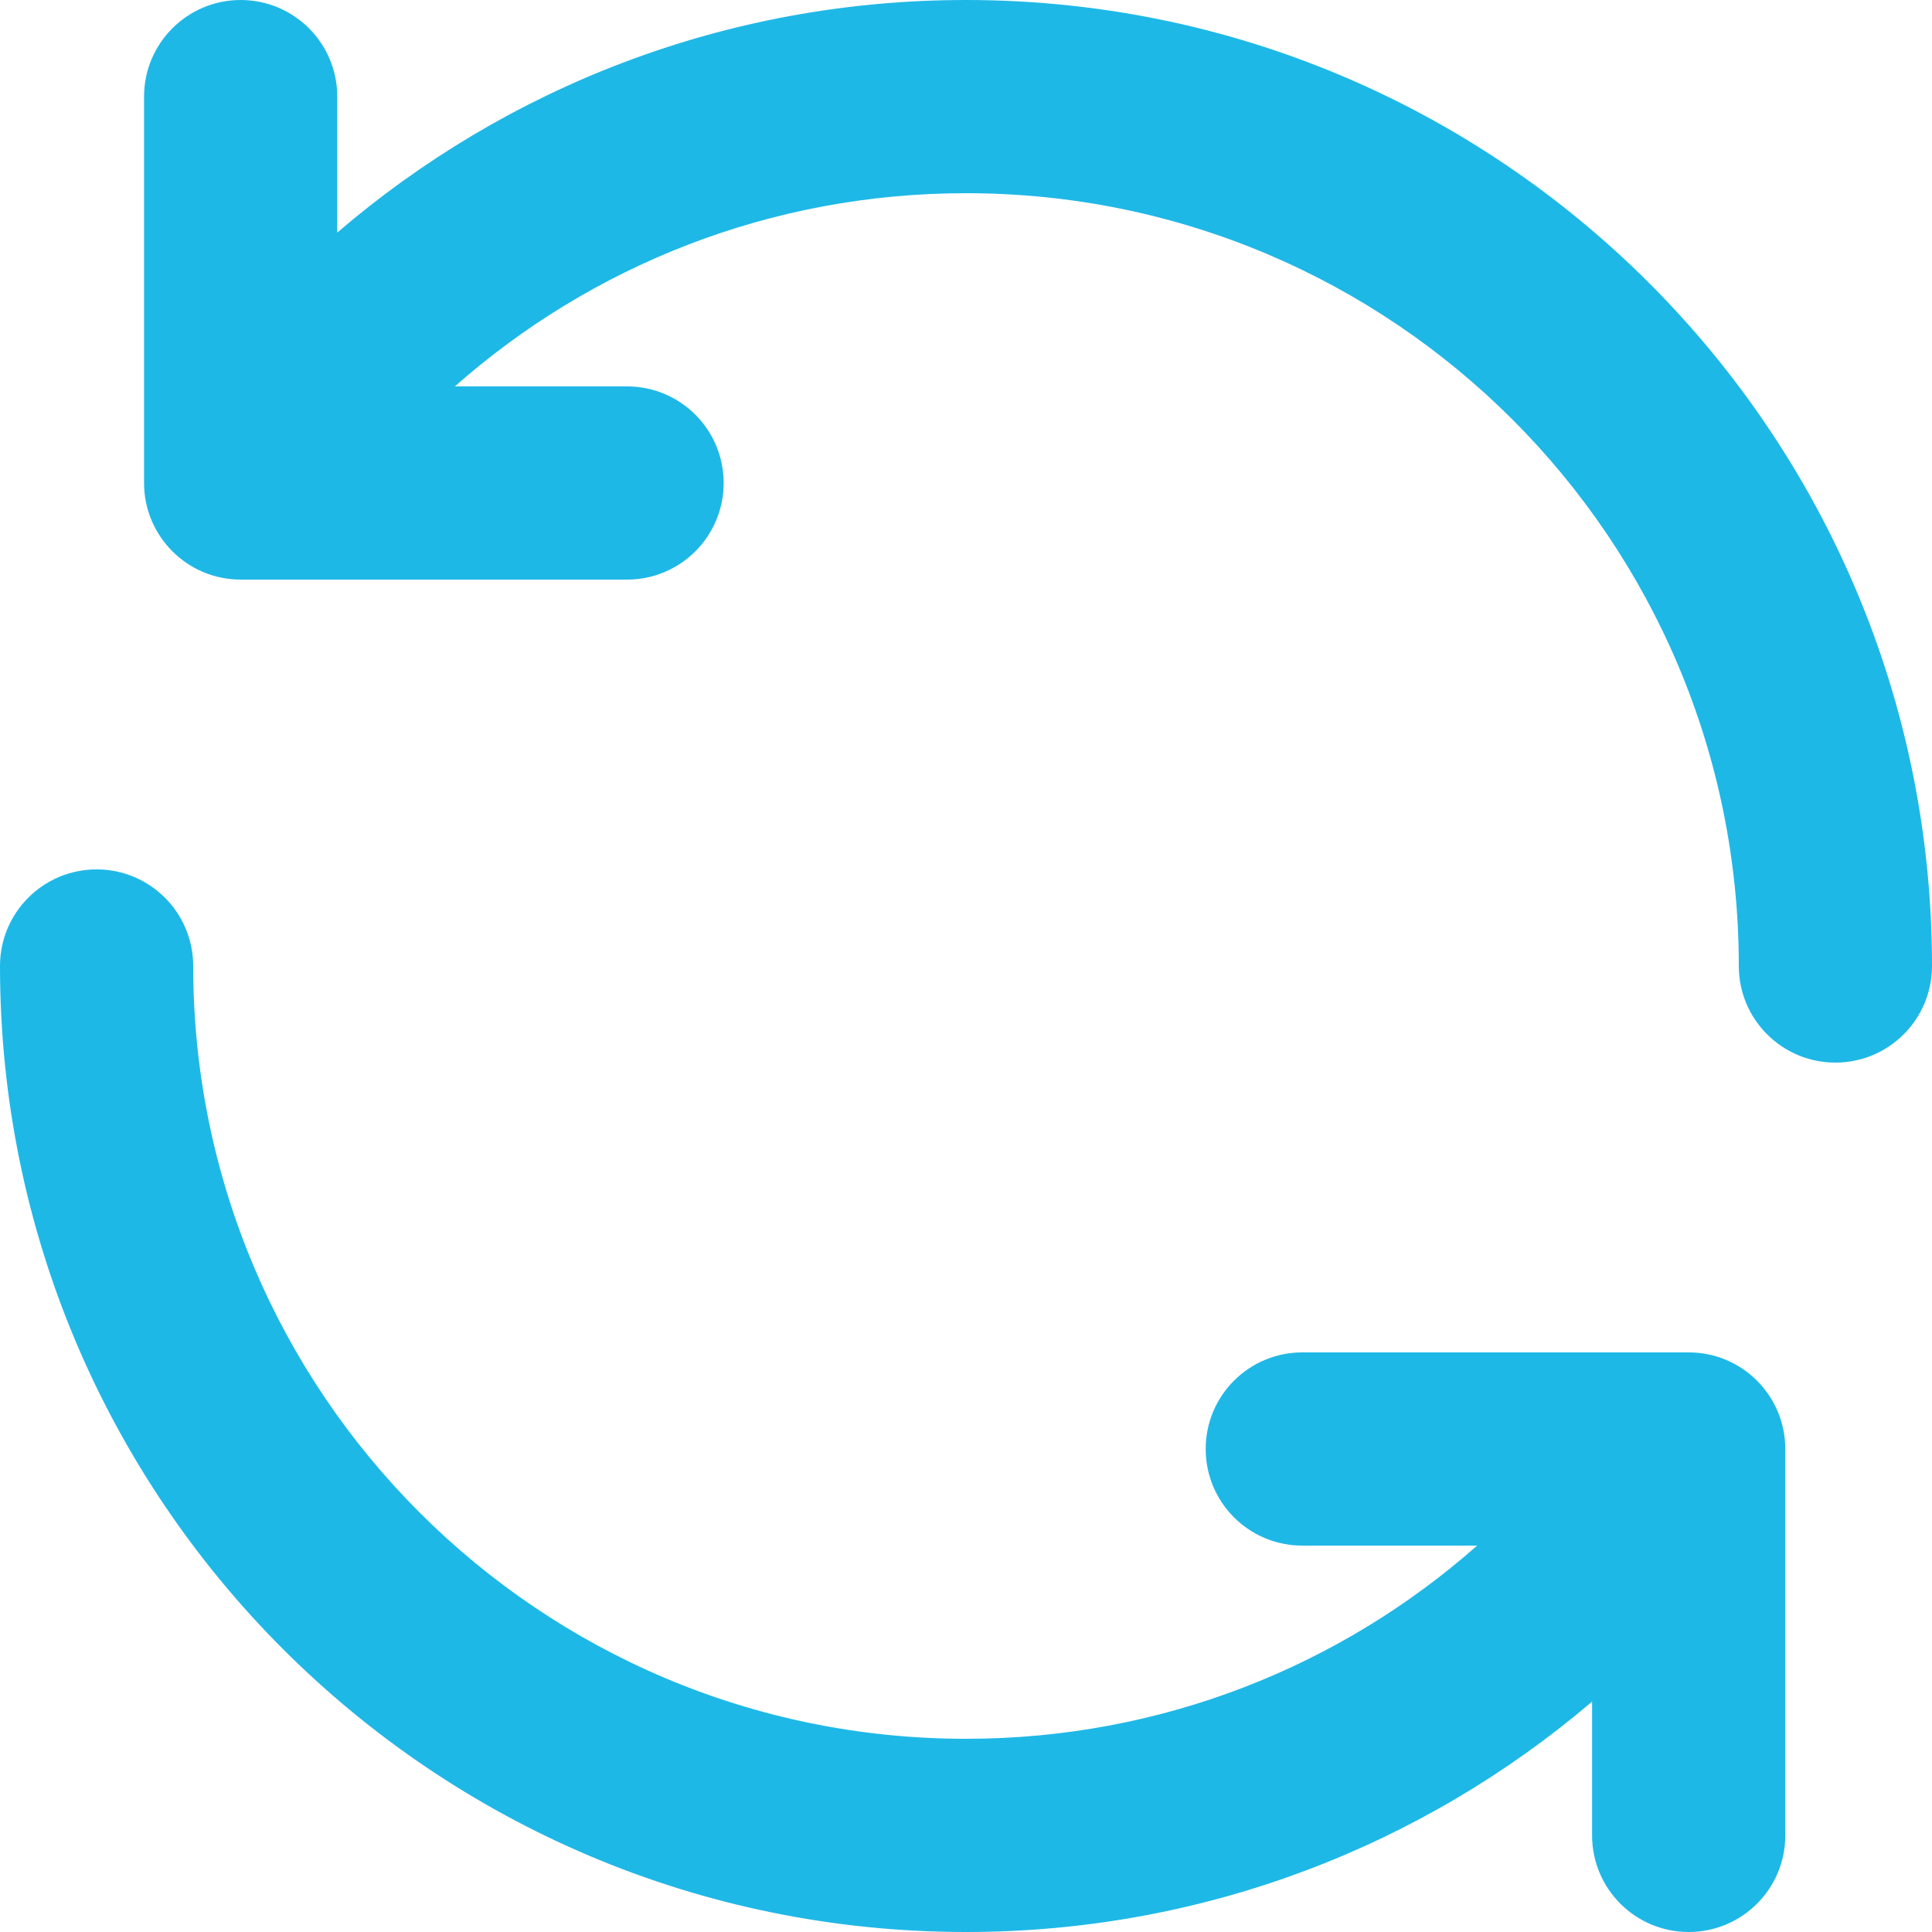
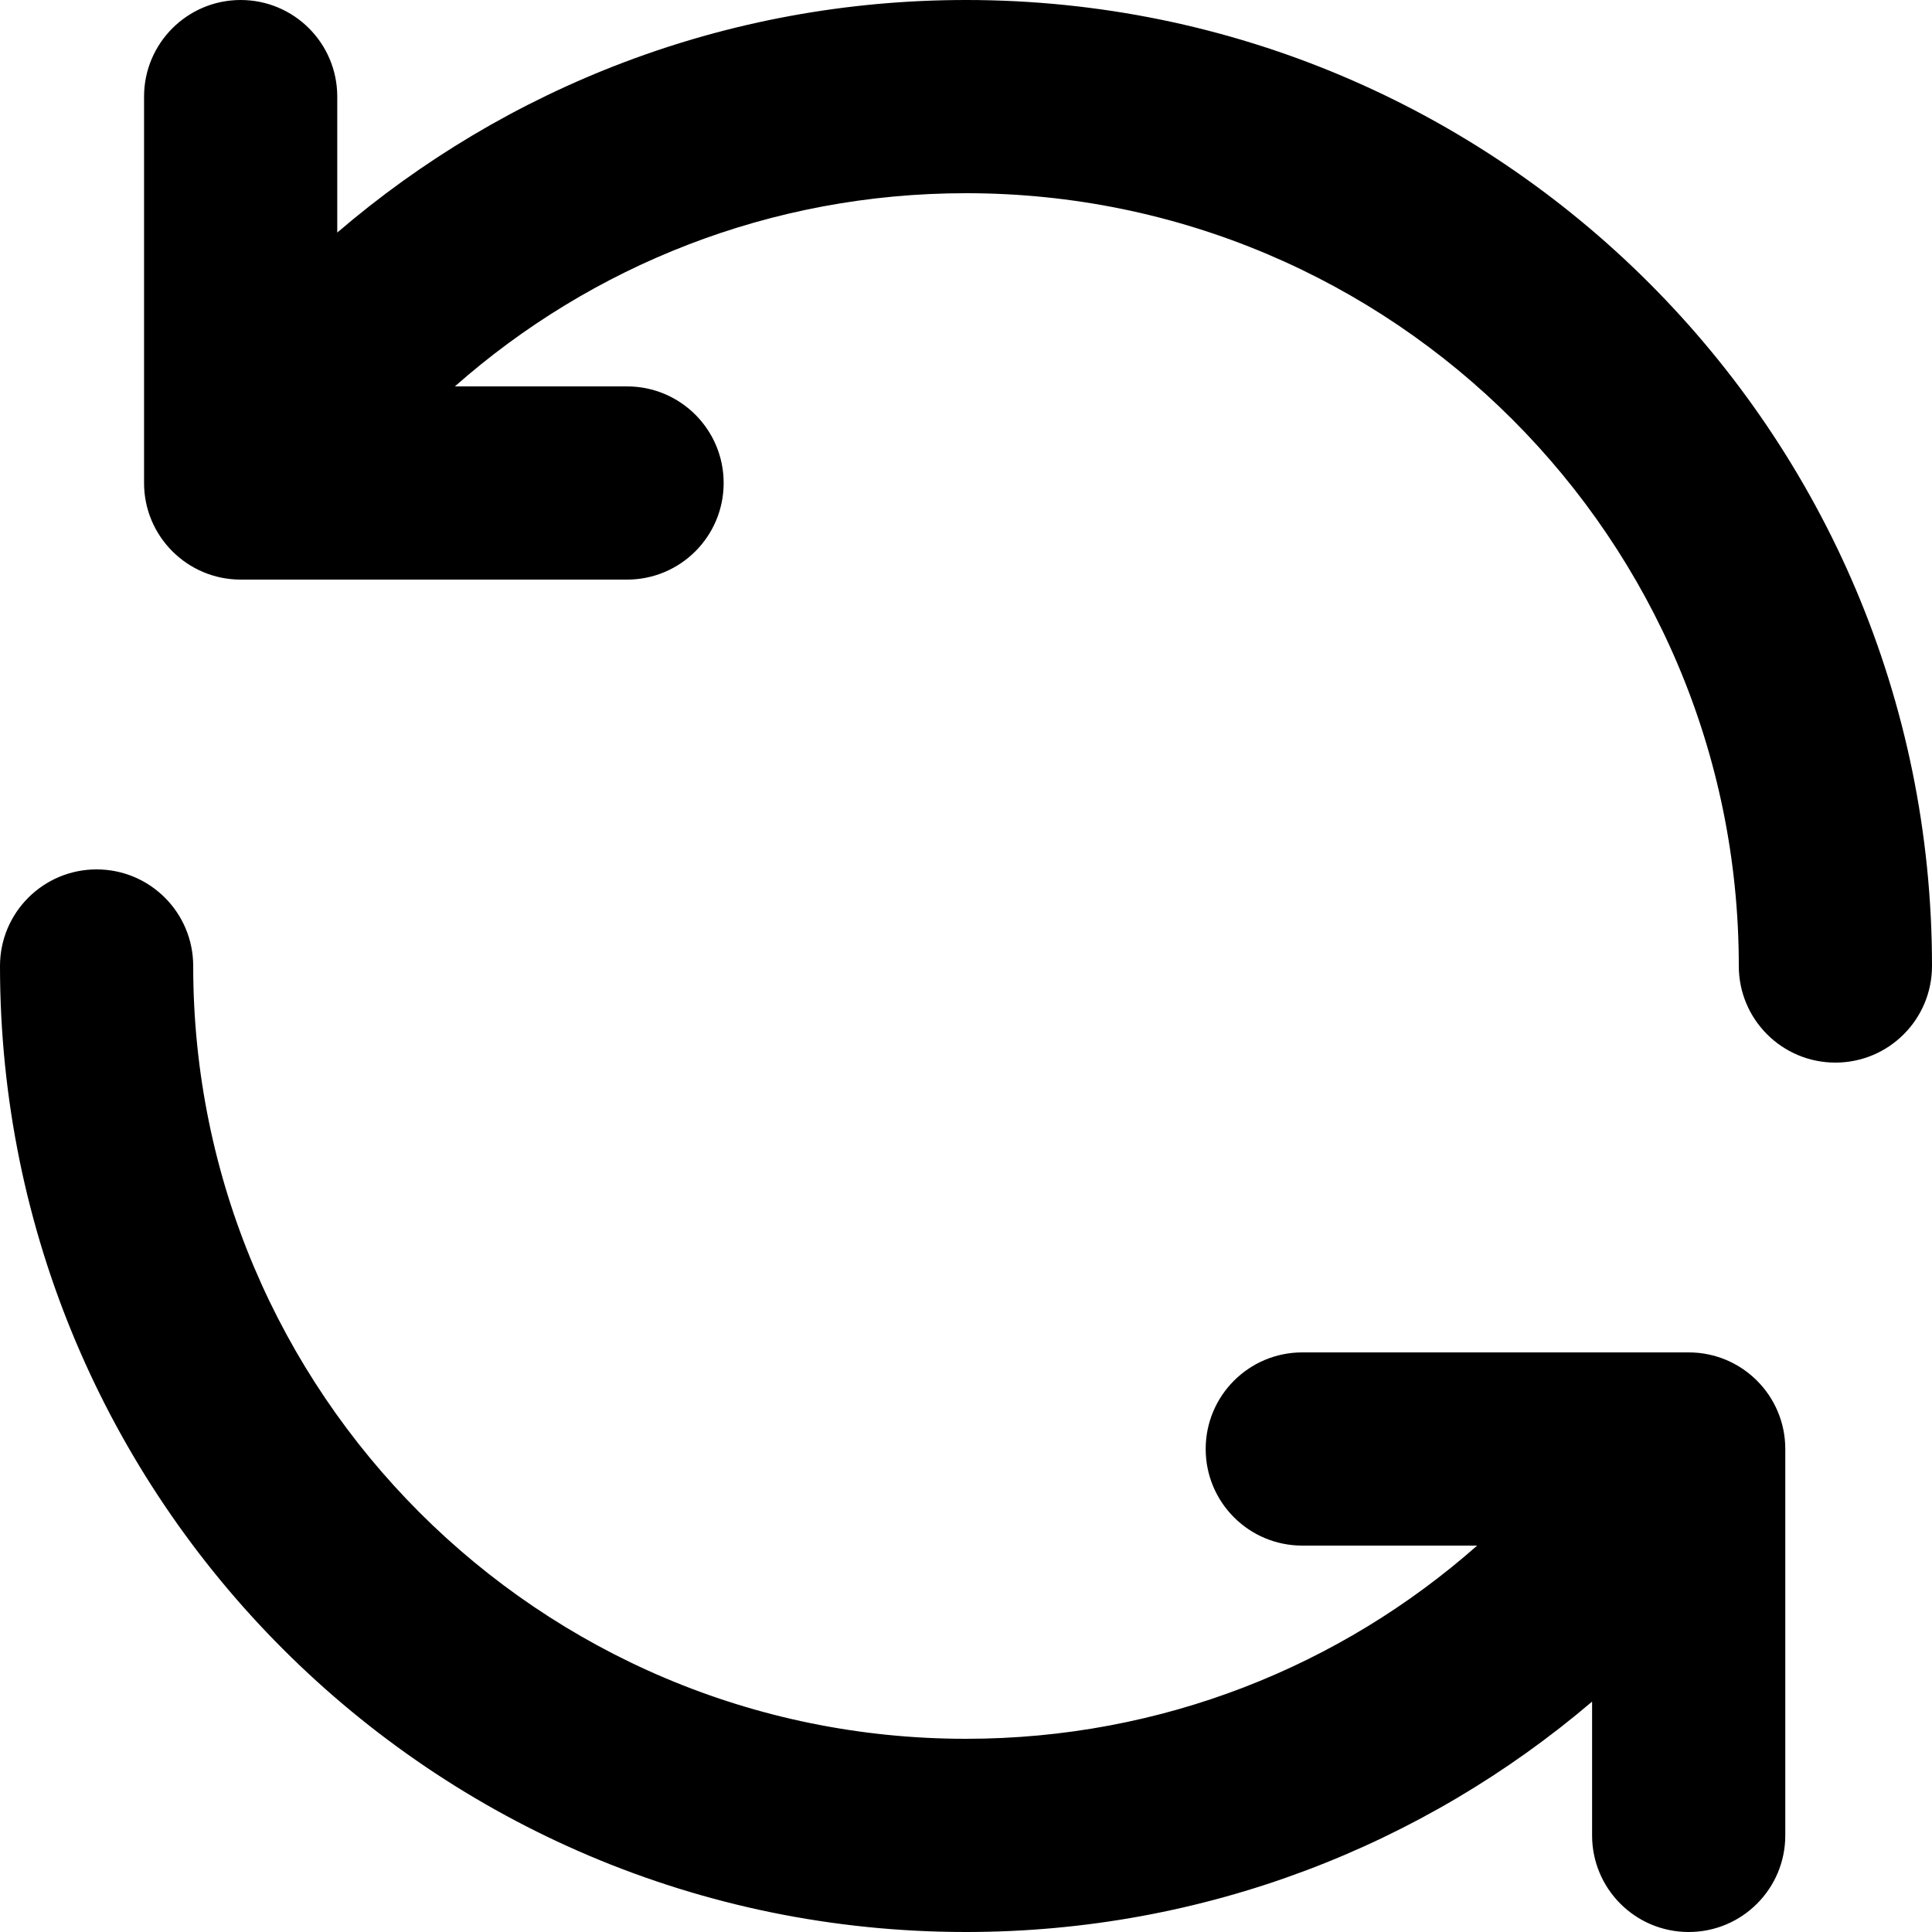
<svg xmlns="http://www.w3.org/2000/svg" viewBox="0 0 16 16">
-   <path d="M8 1.6C6.377 1.6 4.895 2.204 3.767 3.2H5.193C5.635 3.2 5.993 3.558 5.993 4C5.993 4.442 5.635 4.8 5.193 4.8H1.993C1.552 4.8 1.193 4.442 1.193 4V0.8C1.193 0.358 1.552 0 1.993 0C2.435 0 2.793 0.358 2.793 0.8V1.926C4.192 0.726 6.011 0 8 0C12.418 0 16 3.582 16 8C16 8.442 15.642 8.8 15.2 8.8C14.758 8.8 14.4 8.442 14.4 8C14.4 4.465 11.535 1.6 8 1.6Z" fill="#1EB8E7" />
-   <path d="M0.8 7.2C1.242 7.2 1.6 7.558 1.6 8C1.6 11.535 4.465 14.4 8 14.4C9.623 14.4 11.105 13.796 12.233 12.8H10.785C10.343 12.8 9.985 12.442 9.985 12C9.985 11.558 10.343 11.2 10.785 11.2H13.985C14.427 11.2 14.785 11.558 14.785 12V15.2C14.785 15.642 14.427 16 13.985 16C13.543 16 13.185 15.642 13.185 15.2V14.092C11.789 15.281 9.978 16 8 16C3.582 16 0 12.418 0 8C0 7.558 0.358 7.2 0.8 7.2Z" fill="#1EB8E7" />
+   <path d="M8 1.6C6.377 1.6 4.895 2.204 3.767 3.2H5.193C5.635 3.2 5.993 3.558 5.993 4C5.993 4.442 5.635 4.8 5.193 4.8H1.993C1.552 4.8 1.193 4.442 1.193 4V0.8C1.193 0.358 1.552 0 1.993 0C2.435 0 2.793 0.358 2.793 0.8V1.926C4.192 0.726 6.011 0 8 0C12.418 0 16 3.582 16 8C16 8.442 15.642 8.8 15.2 8.8C14.758 8.8 14.4 8.442 14.4 8C14.4 4.465 11.535 1.6 8 1.6Z" />
+   <path d="M0.8 7.2C1.242 7.2 1.6 7.558 1.6 8C1.6 11.535 4.465 14.4 8 14.4C9.623 14.4 11.105 13.796 12.233 12.8H10.785C10.343 12.8 9.985 12.442 9.985 12C9.985 11.558 10.343 11.2 10.785 11.2H13.985C14.427 11.2 14.785 11.558 14.785 12V15.2C14.785 15.642 14.427 16 13.985 16C13.543 16 13.185 15.642 13.185 15.2V14.092C11.789 15.281 9.978 16 8 16C3.582 16 0 12.418 0 8C0 7.558 0.358 7.2 0.8 7.2Z" />
</svg>
